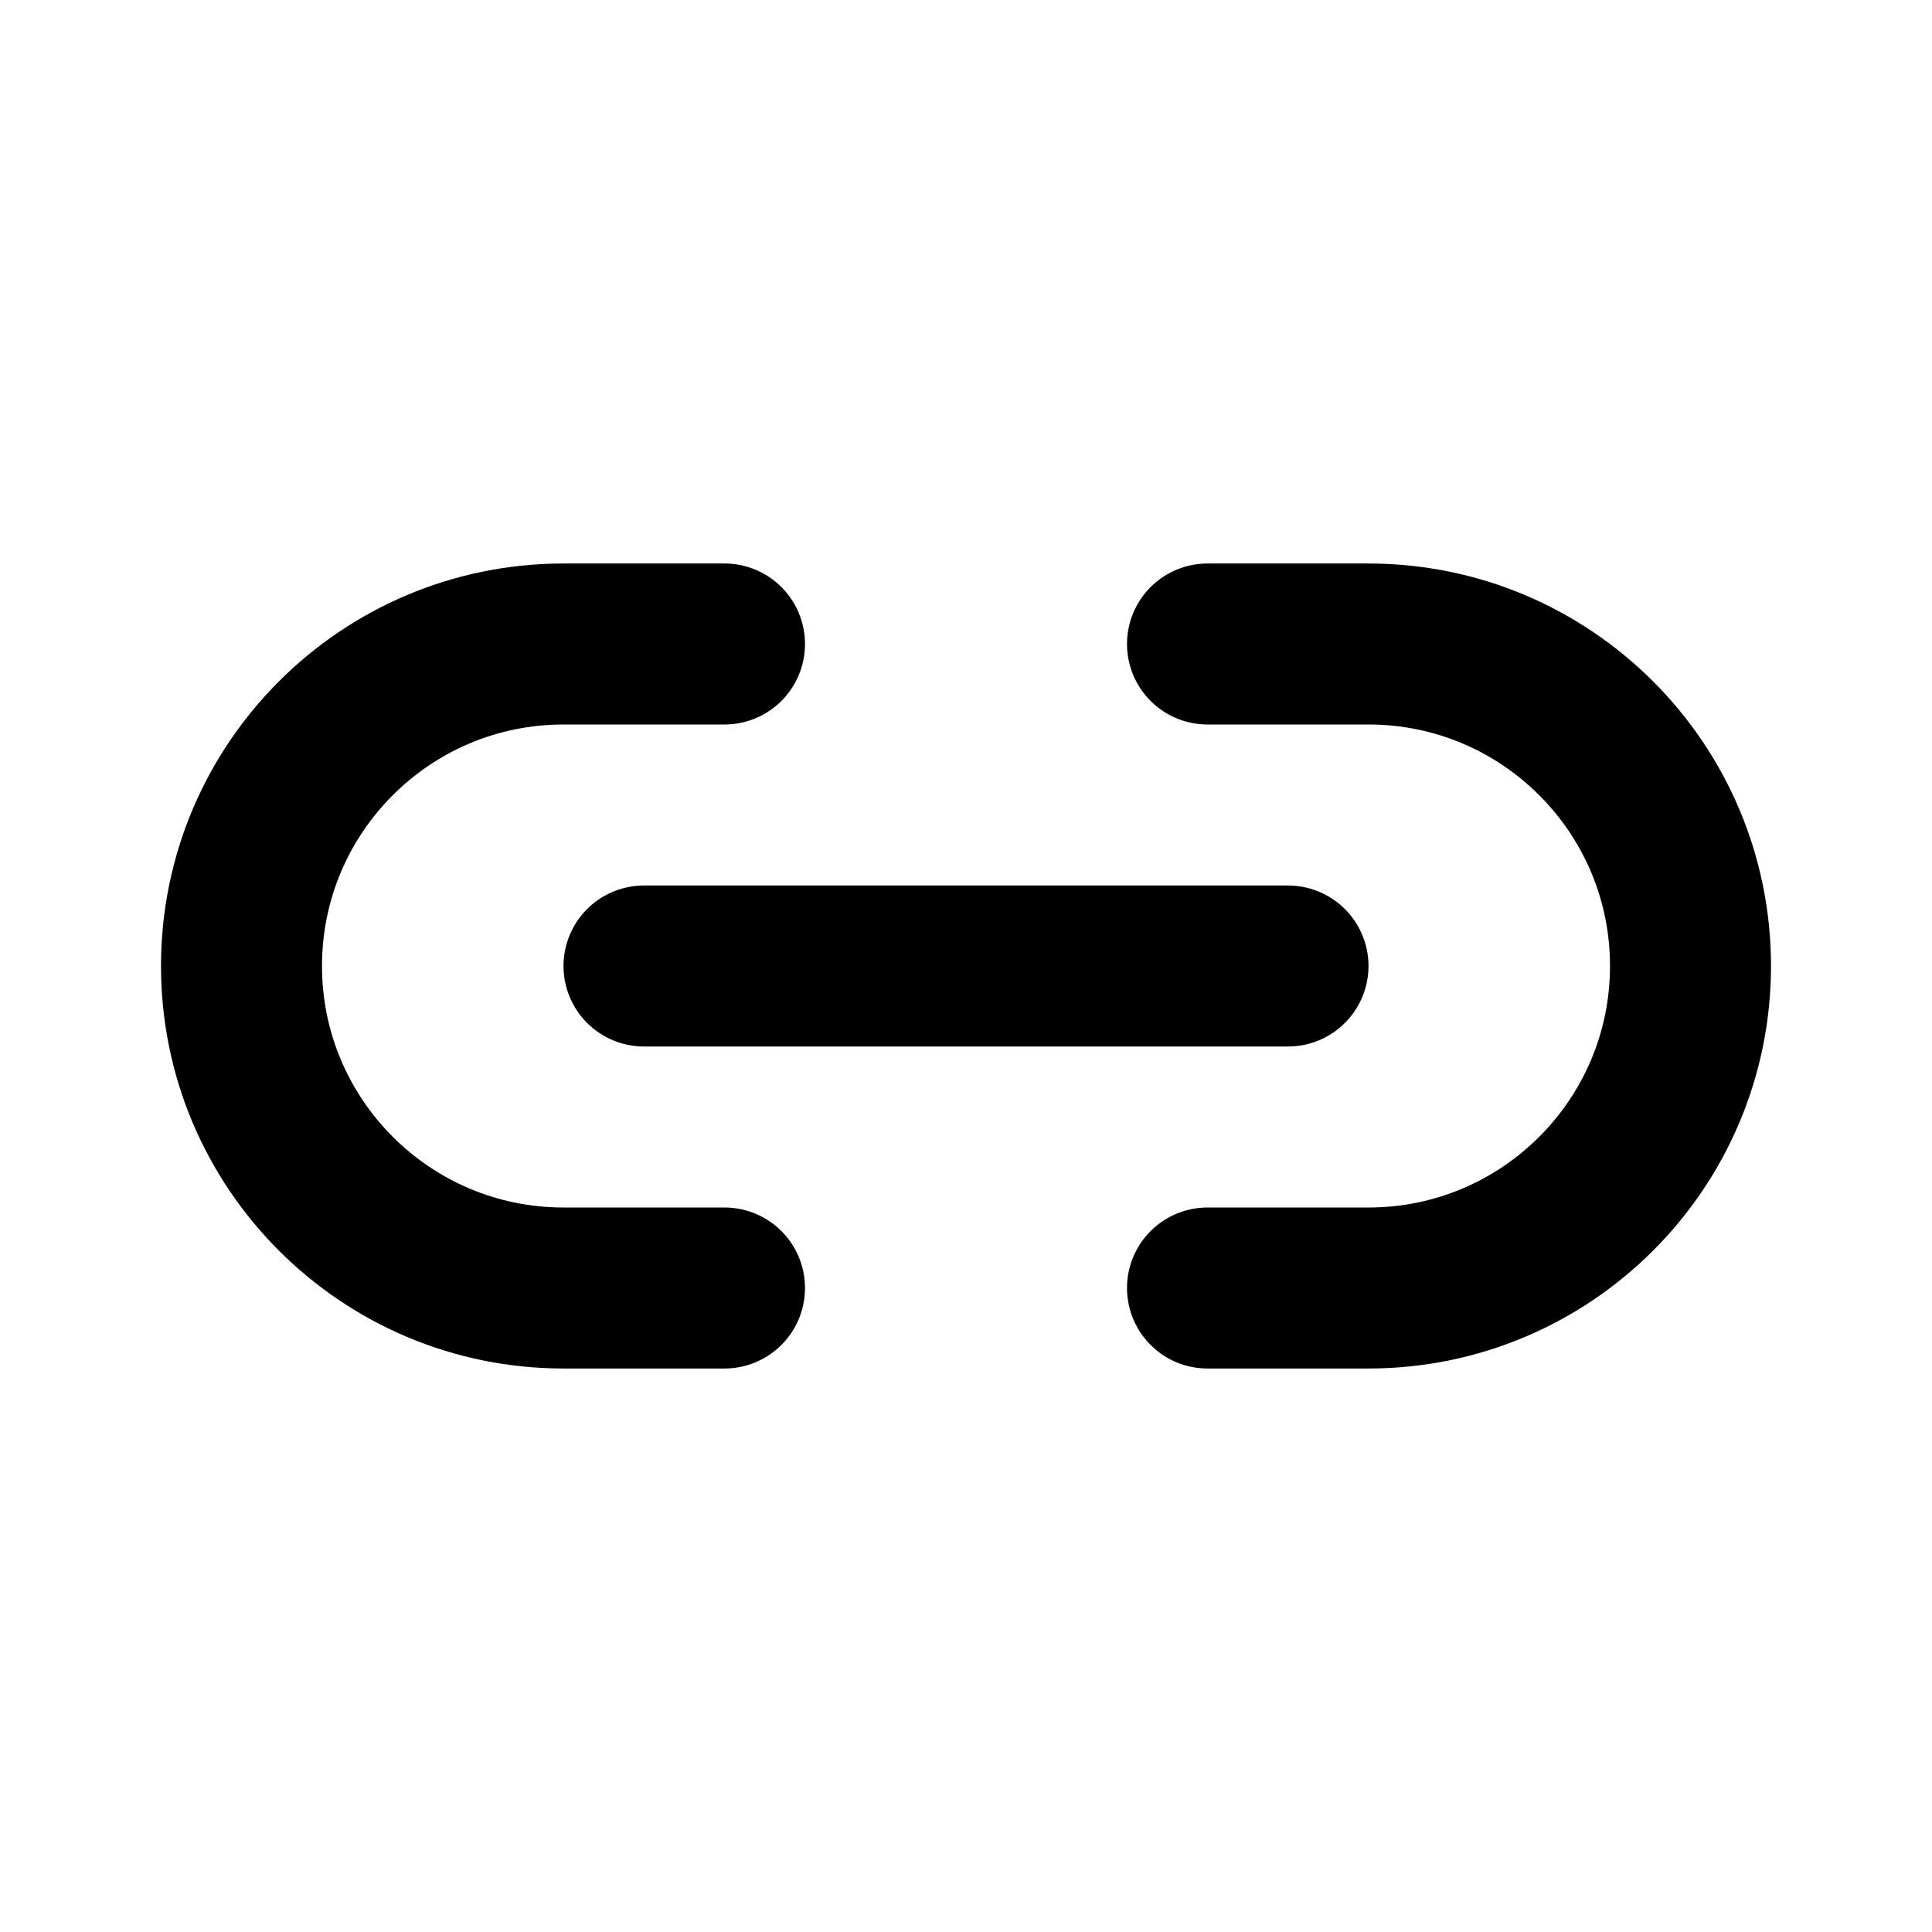
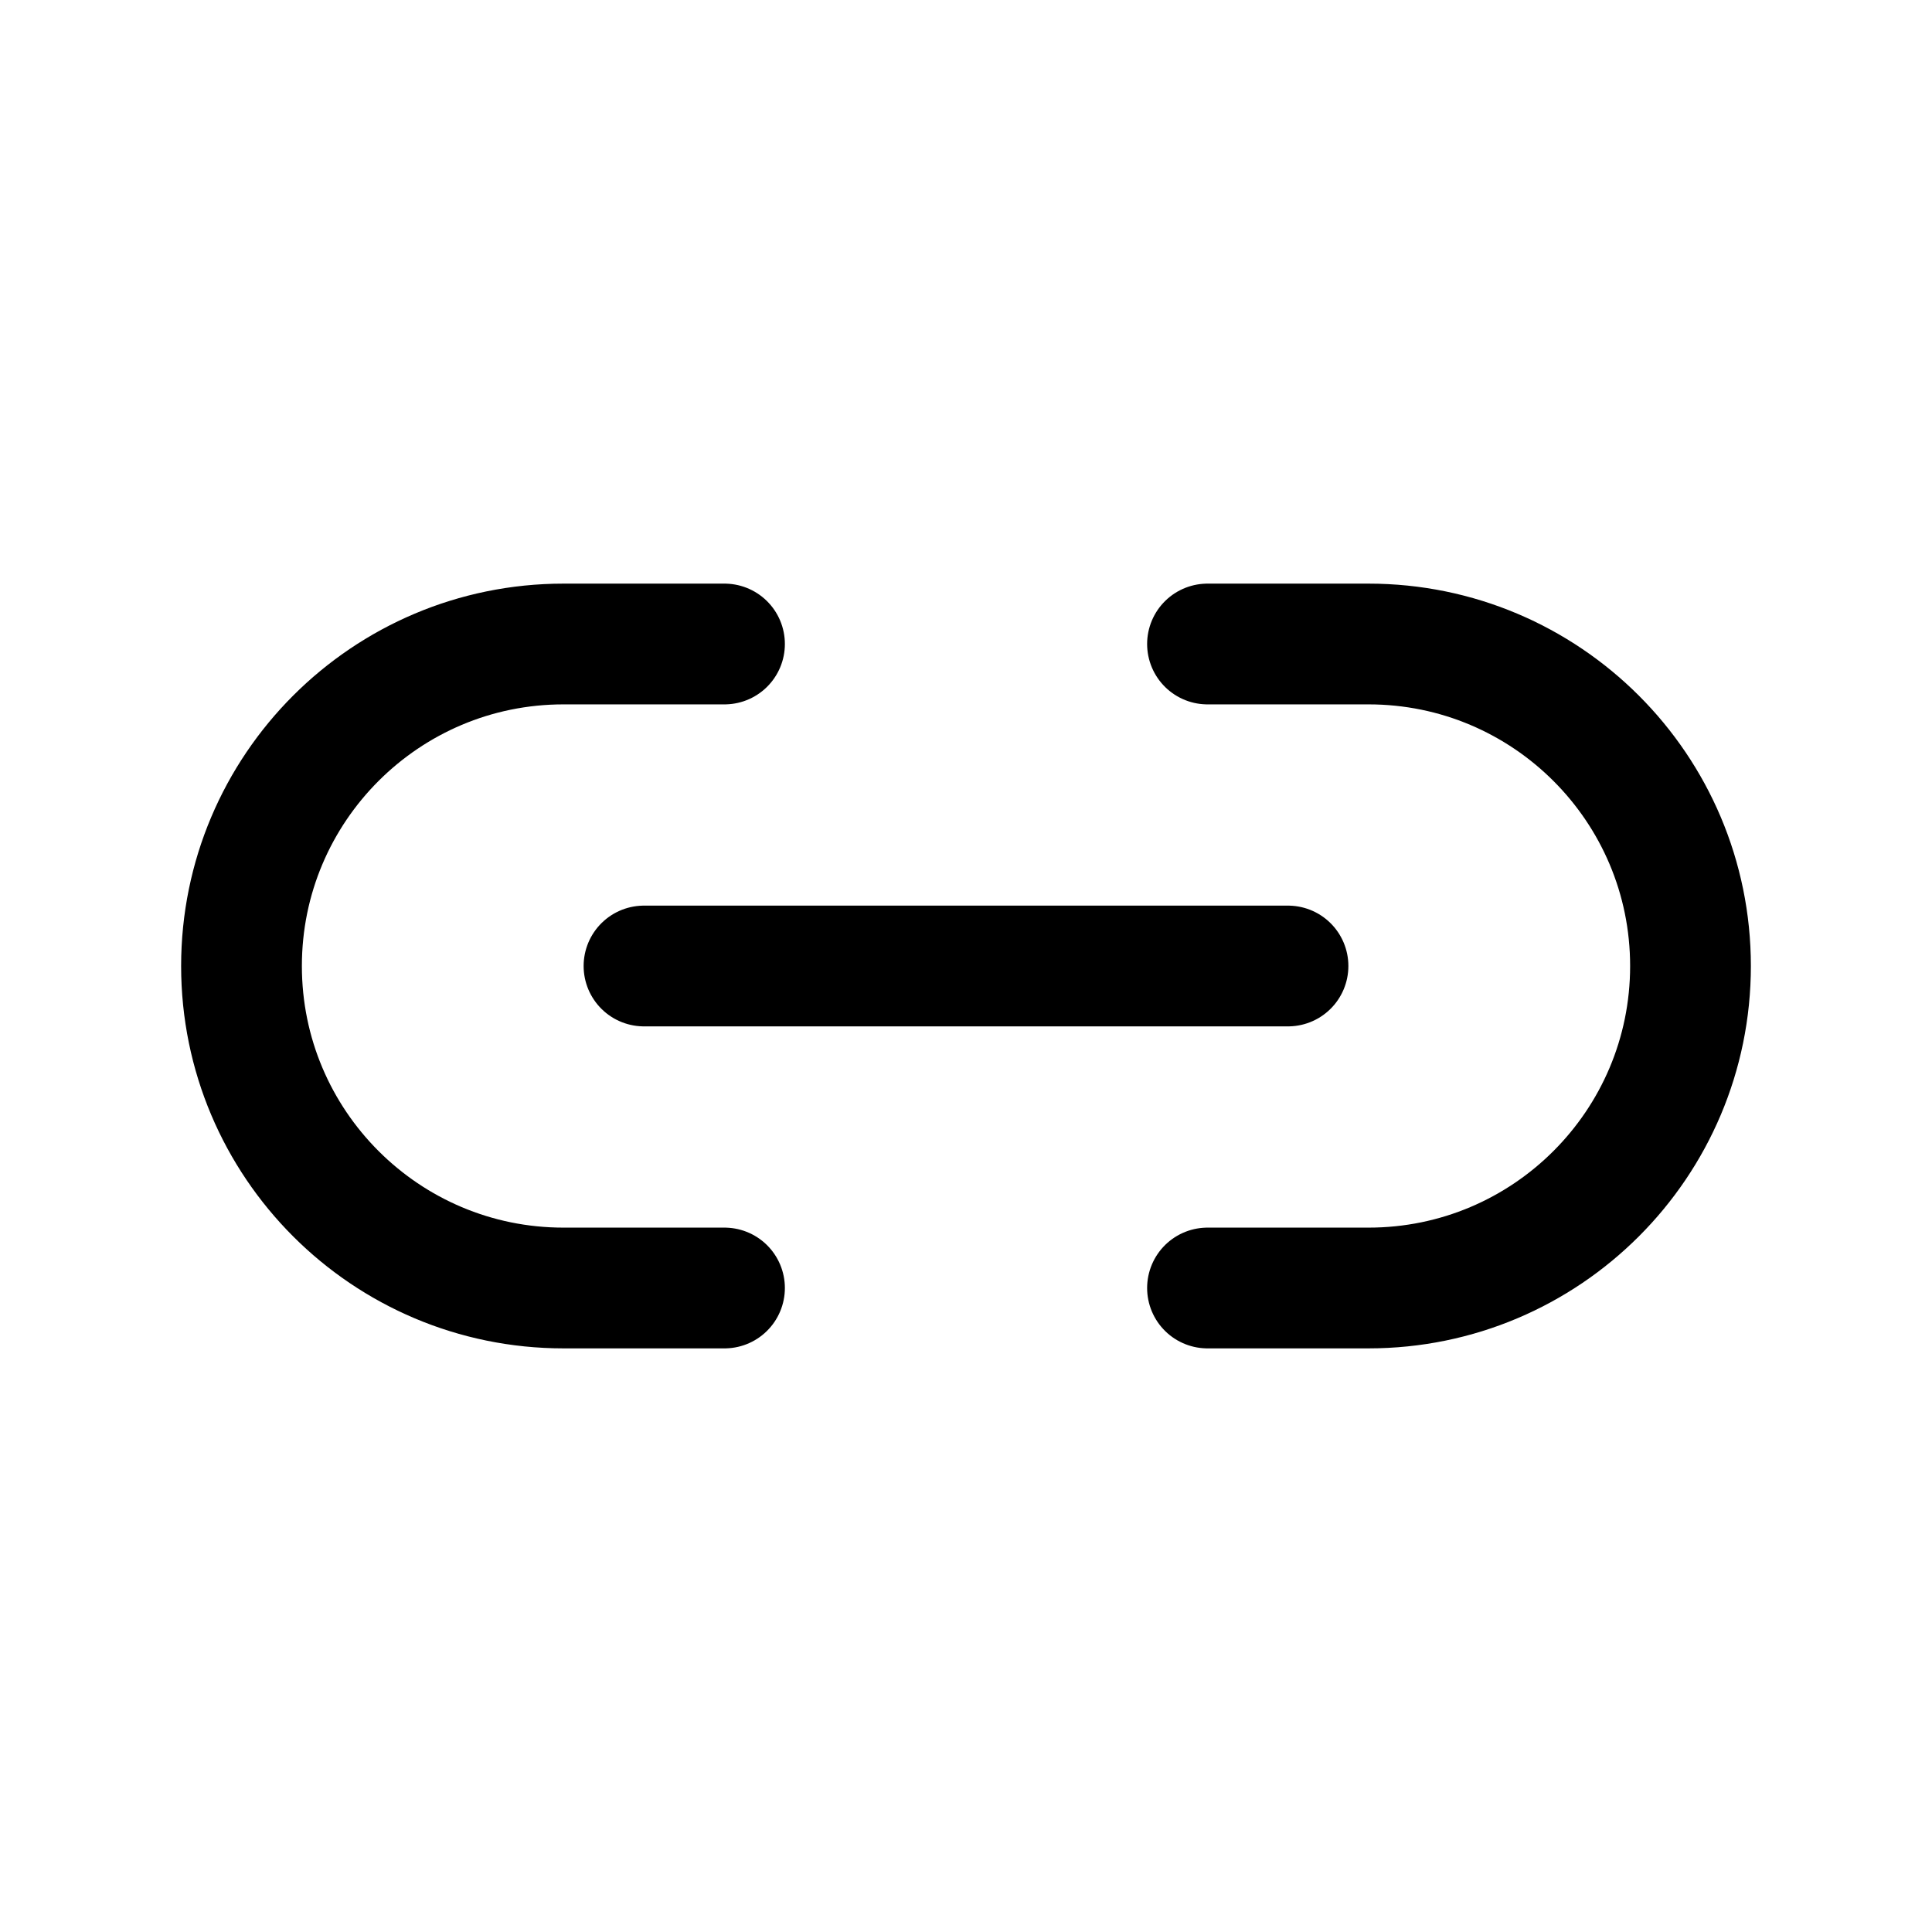
<svg xmlns="http://www.w3.org/2000/svg" width="24" height="24" viewBox="0 0 24 24" fill="none">
-   <path d="M8 12H16M15 8H17C19.209 8 21 9.791 21 12C21 14.209 19.209 16 17 16H15M9 8H7C4.791 8 3 9.791 3 12C3 14.209 4.791 16 7 16H9" stroke="currentColor" stroke-width="2" stroke-linecap="round" stroke-linejoin="round" />
+   <path d="M8 12H16M15 8H17C19.209 8 21 9.791 21 12C21 14.209 19.209 16 17 16H15M9 8H7C4.791 8 3 9.791 3 12C3 14.209 4.791 16 7 16H9" stroke="currentColor" stroke-width="1.5" stroke-linecap="round" stroke-linejoin="round" />
</svg>
